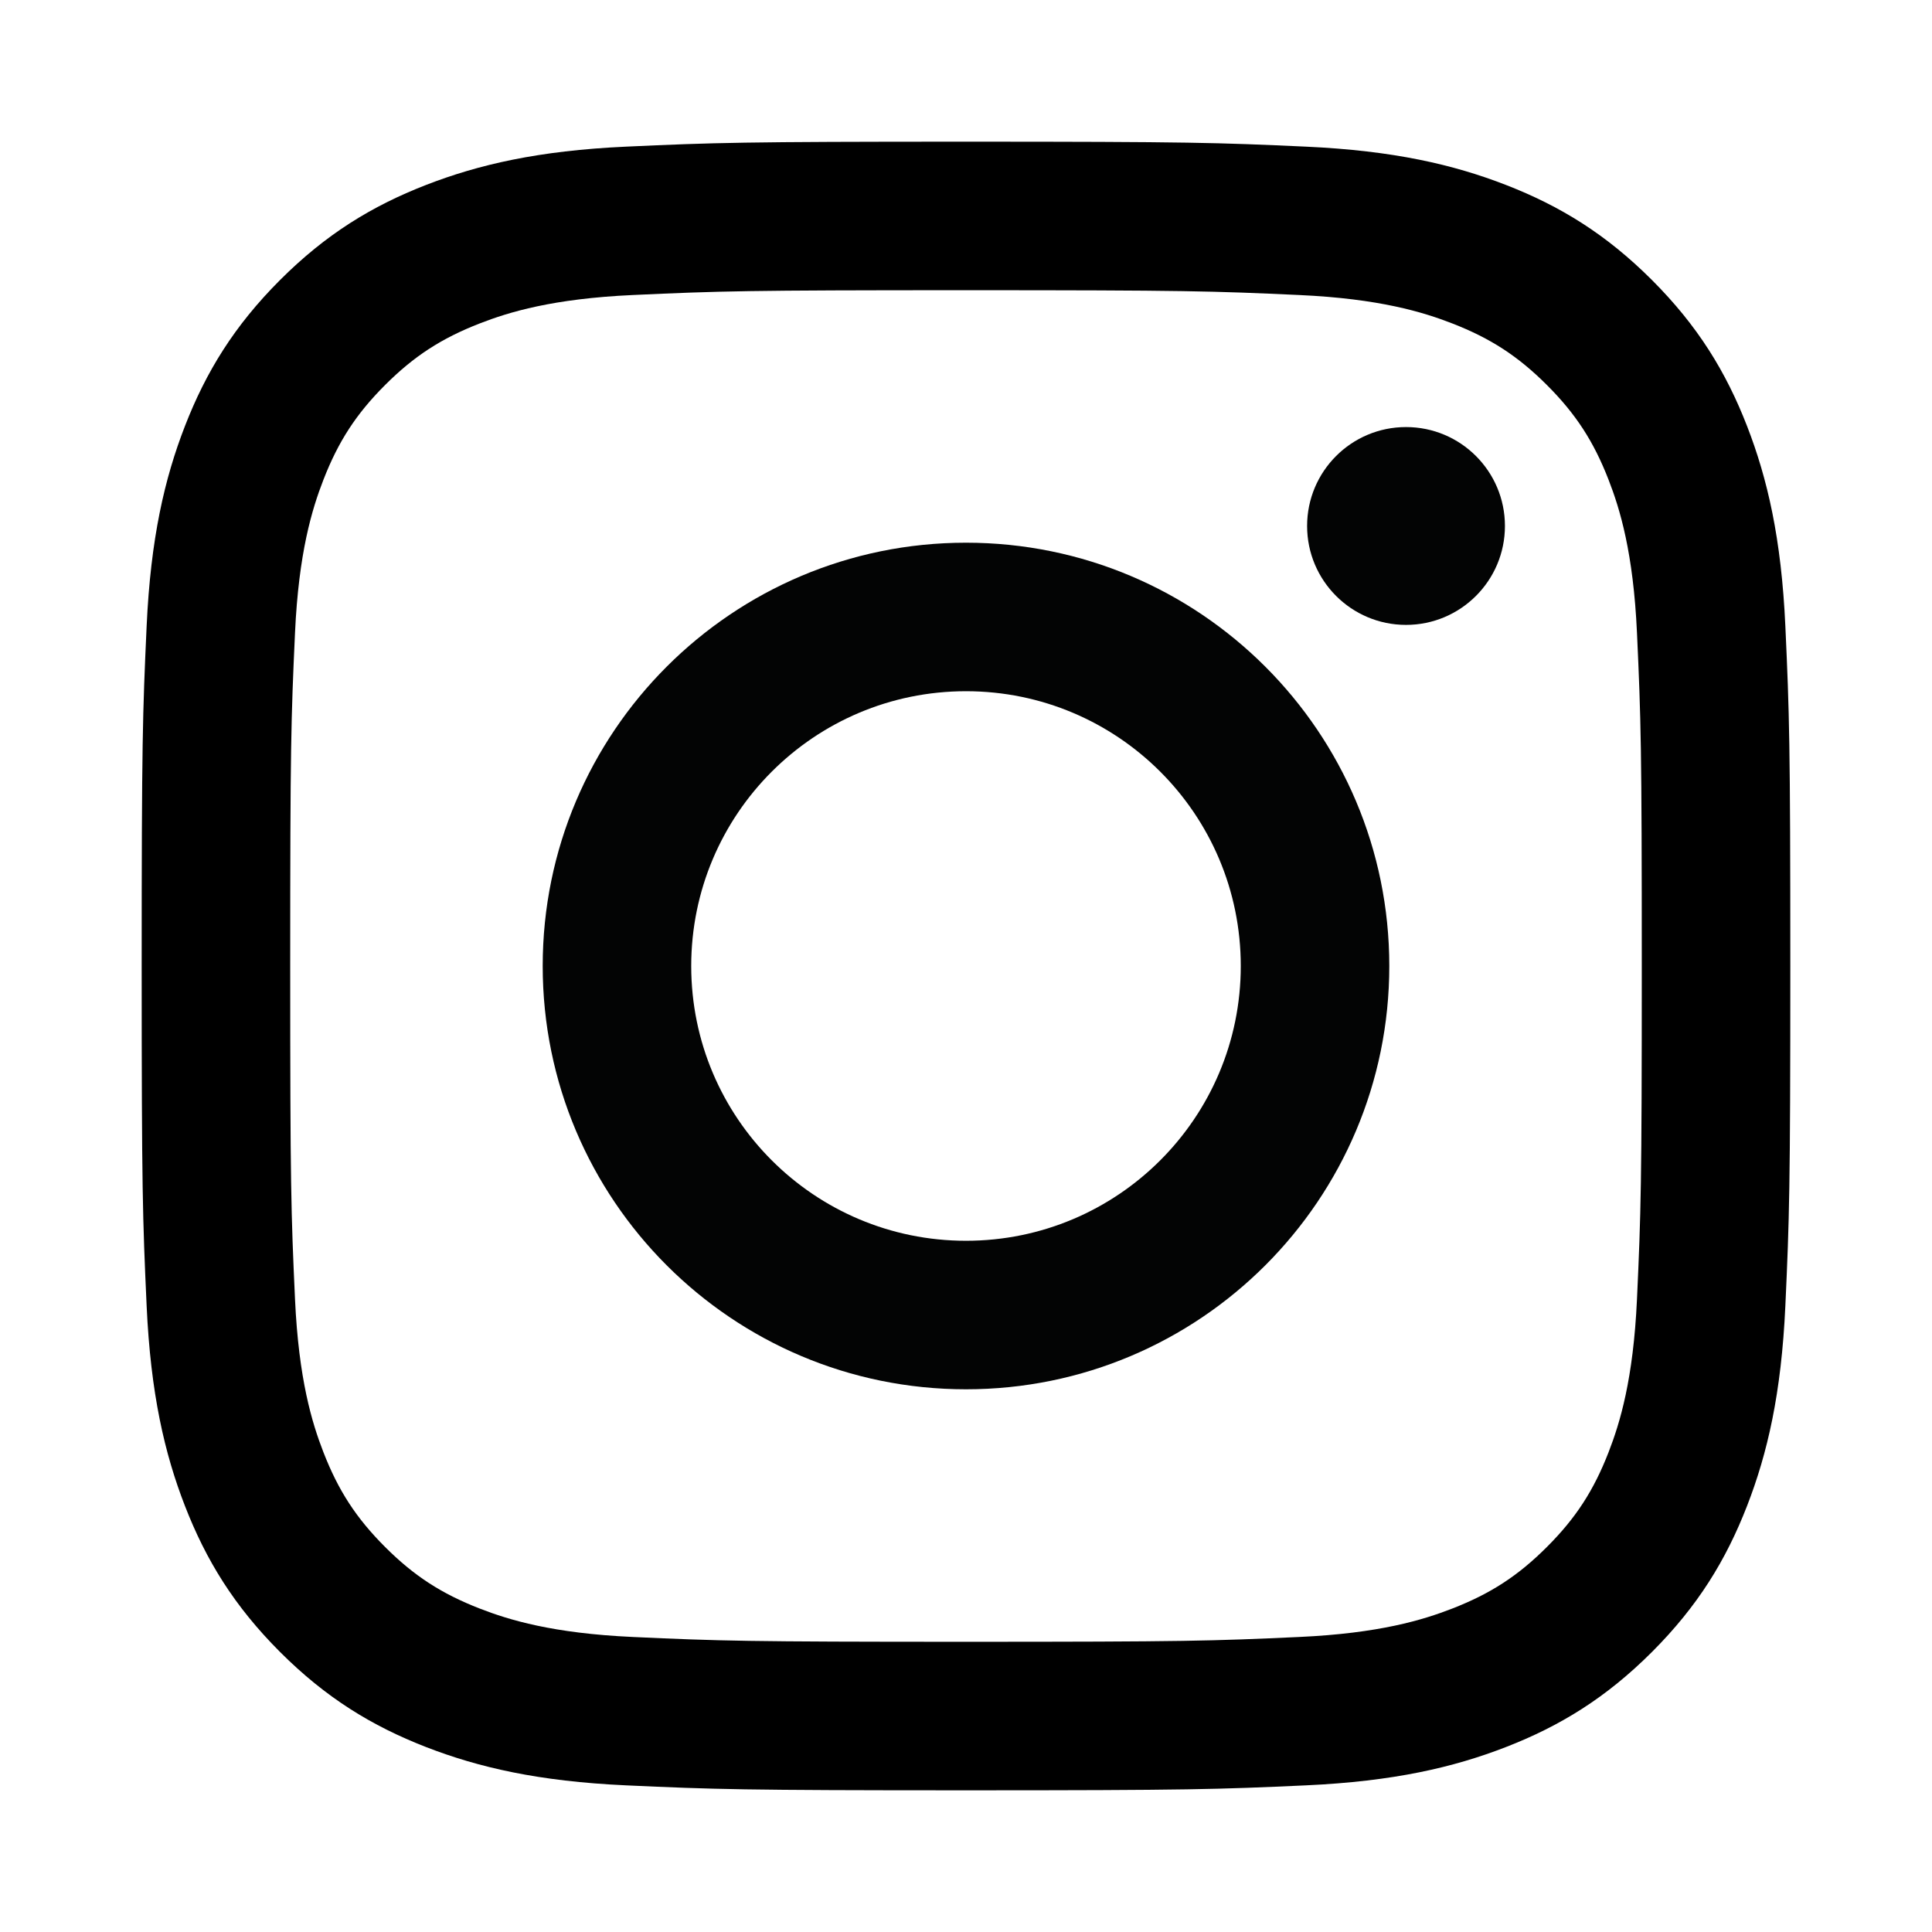
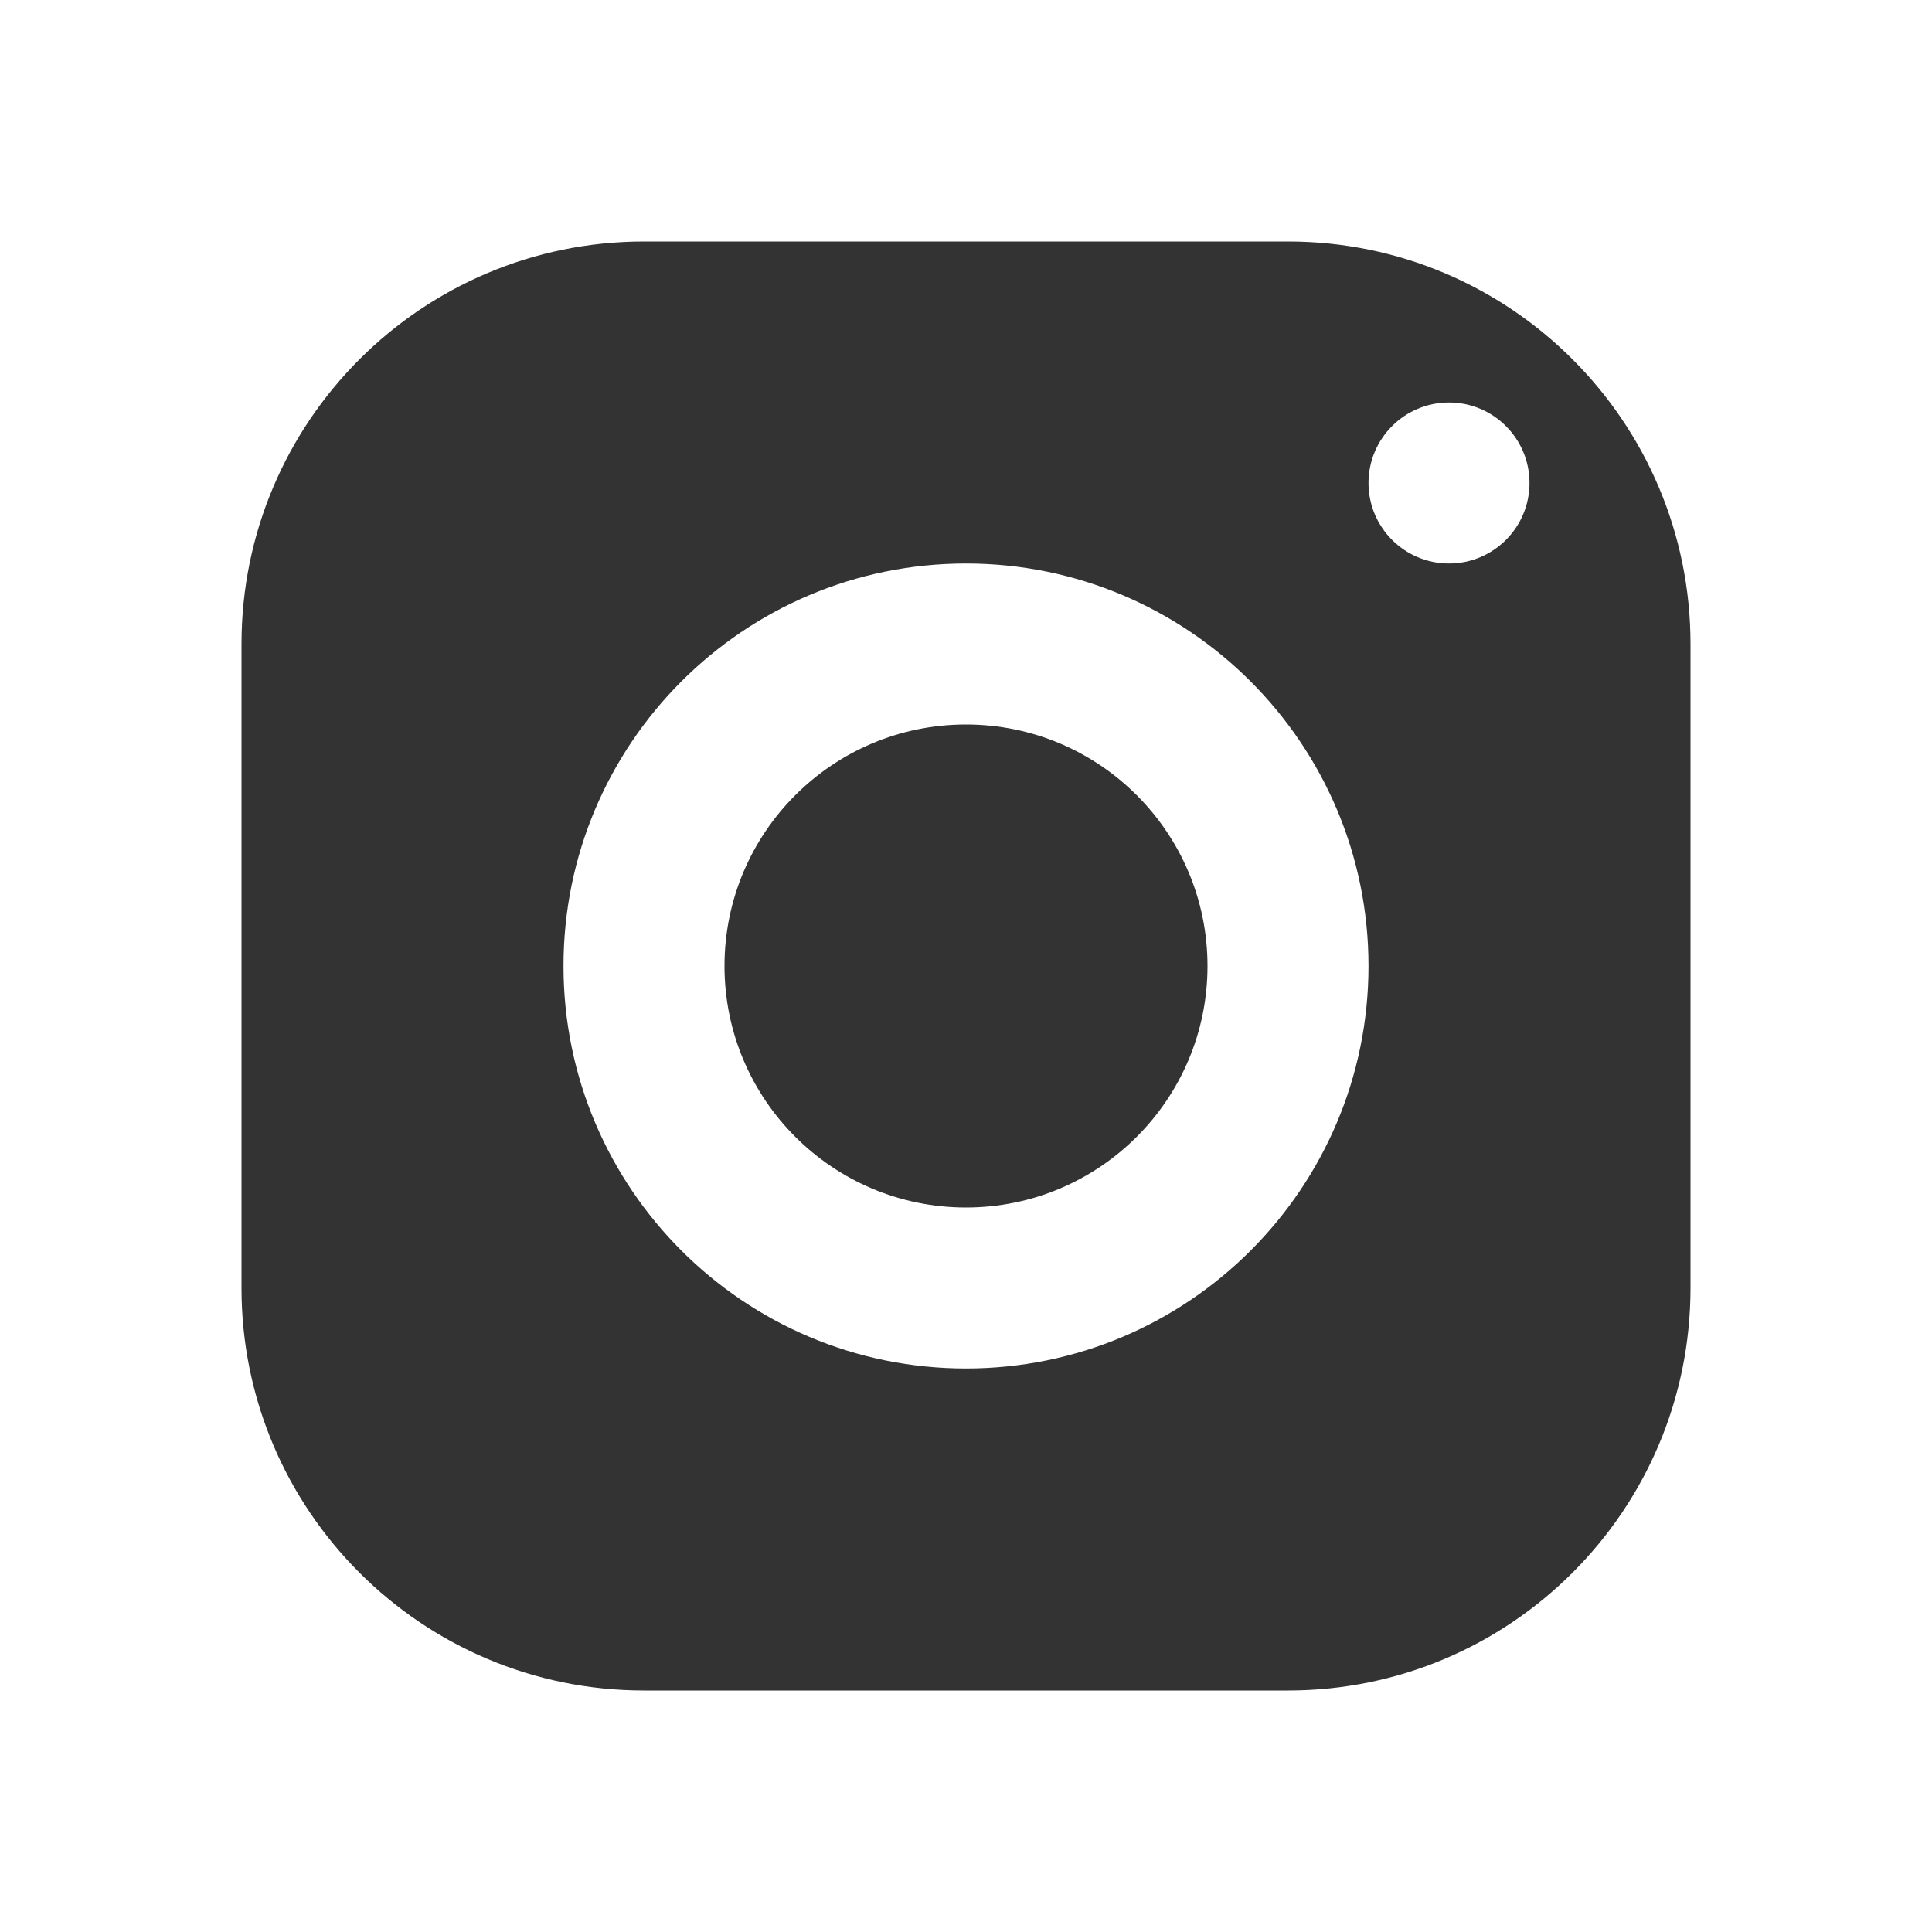
- <svg xmlns="http://www.w3.org/2000/svg" height="100%" style="fill-rule:evenodd;clip-rule:evenodd;stroke-linejoin:round;stroke-miterlimit:2;" version="1.1" viewBox="0 0 600 600" width="100%" xml:space="preserve">
-   <g transform="matrix(1.01619,0,0,1.01619,44,43.8384)">
-     <path d="M251.921,0.159C183.503,0.159 174.924,0.449 148.054,1.675C121.24,2.899 102.927,7.157 86.902,13.385C70.336,19.823 56.287,28.437 42.282,42.442C28.277,56.447 19.663,70.496 13.225,87.062C6.997,103.086 2.739,121.399 1.515,148.213C0.289,175.083 0,183.662 0,252.08C0,320.497 0.289,329.076 1.515,355.946C2.739,382.76 6.997,401.073 13.225,417.097C19.663,433.663 28.277,447.712 42.282,461.718C56.287,475.723 70.336,484.337 86.902,490.775C102.927,497.002 121.24,501.261 148.054,502.484C174.924,503.71 183.503,504 251.921,504C320.338,504 328.917,503.71 355.787,502.484C382.601,501.261 400.914,497.002 416.938,490.775C433.504,484.337 447.553,475.723 461.559,461.718C475.564,447.712 484.178,433.663 490.616,417.097C496.843,401.073 501.102,382.76 502.325,355.946C503.551,329.076 503.841,320.497 503.841,252.08C503.841,183.662 503.551,175.083 502.325,148.213C501.102,121.399 496.843,103.086 490.616,87.062C484.178,70.496 475.564,56.447 461.559,42.442C447.553,28.437 433.504,19.823 416.938,13.385C400.914,7.157 382.601,2.899 355.787,1.675C328.917,0.449 320.338,0.159 251.921,0.159ZM251.921,45.551C319.186,45.551 327.154,45.807 353.718,47.019C378.28,48.14 391.619,52.244 400.496,55.693C412.255,60.263 420.647,65.723 429.462,74.538C438.278,83.353 443.737,91.746 448.307,103.504C451.757,112.381 455.861,125.72 456.981,150.282C458.193,176.846 458.45,184.814 458.45,252.08C458.45,319.345 458.193,327.313 456.981,353.877C455.861,378.439 451.757,391.778 448.307,400.655C443.737,412.414 438.278,420.806 429.462,429.621C420.647,438.437 412.255,443.896 400.496,448.466C391.619,451.916 378.28,456.02 353.718,457.14C327.158,458.352 319.191,458.609 251.921,458.609C184.65,458.609 176.684,458.352 150.123,457.14C125.561,456.02 112.222,451.916 103.345,448.466C91.586,443.896 83.194,438.437 74.378,429.621C65.563,420.806 60.103,412.414 55.534,400.655C52.084,391.778 47.98,378.439 46.859,353.877C45.647,327.313 45.391,319.345 45.391,252.08C45.391,184.814 45.647,176.846 46.859,150.282C47.98,125.72 52.084,112.381 55.534,103.504C60.103,91.746 65.563,83.353 74.378,74.538C83.194,65.723 91.586,60.263 103.345,55.693C112.222,52.244 125.561,48.14 150.123,47.019C176.687,45.807 184.655,45.551 251.921,45.551Z" style="fill-rule:nonzero;" />
-     <path d="M251.921,336.053C205.543,336.053 167.947,298.457 167.947,252.08C167.947,205.702 205.543,168.106 251.921,168.106C298.298,168.106 335.894,205.702 335.894,252.08C335.894,298.457 298.298,336.053 251.921,336.053ZM251.921,122.715C180.474,122.715 122.556,180.633 122.556,252.08C122.556,323.526 180.474,381.444 251.921,381.444C323.367,381.444 381.285,323.526 381.285,252.08C381.285,180.633 323.367,122.715 251.921,122.715Z" style="fill:rgb(3,4,4);fill-rule:nonzero;" />
-     <path d="M416.627,117.604C416.627,134.3 403.092,147.834 386.396,147.834C369.701,147.834 356.166,134.3 356.166,117.604C356.166,100.908 369.701,87.374 386.396,87.374C403.092,87.374 416.627,100.908 416.627,117.604Z" style="fill:rgb(3,4,4);fill-rule:nonzero;" />
-   </g>
+ <svg xmlns="http://www.w3.org/2000/svg" fill="#333333" viewBox="0 0 24 24" width="240px" height="240px">
+   <path d="M 8 3 C 5.239 3 3 5.239 3 8 L 3 16 C 3 18.761 5.239 21 8 21 L 16 21 C 18.761 21 21 18.761 21 16 L 21 8 C 21 5.239 18.761 3 16 3 L 8 3 z M 18 5 C 18.552 5 19 5.448 19 6 C 19 6.552 18.552 7 18 7 C 17.448 7 17 6.552 17 6 C 17 5.448 17.448 5 18 5 z M 12 7 C 14.761 7 17 9.239 17 12 C 17 14.761 14.761 17 12 17 C 9.239 17 7 14.761 7 12 C 7 9.239 9.239 7 12 7 z M 12 9 A 3 3 0 0 0 9 12 A 3 3 0 0 0 12 15 A 3 3 0 0 0 15 12 A 3 3 0 0 0 12 9 z" />
</svg>
